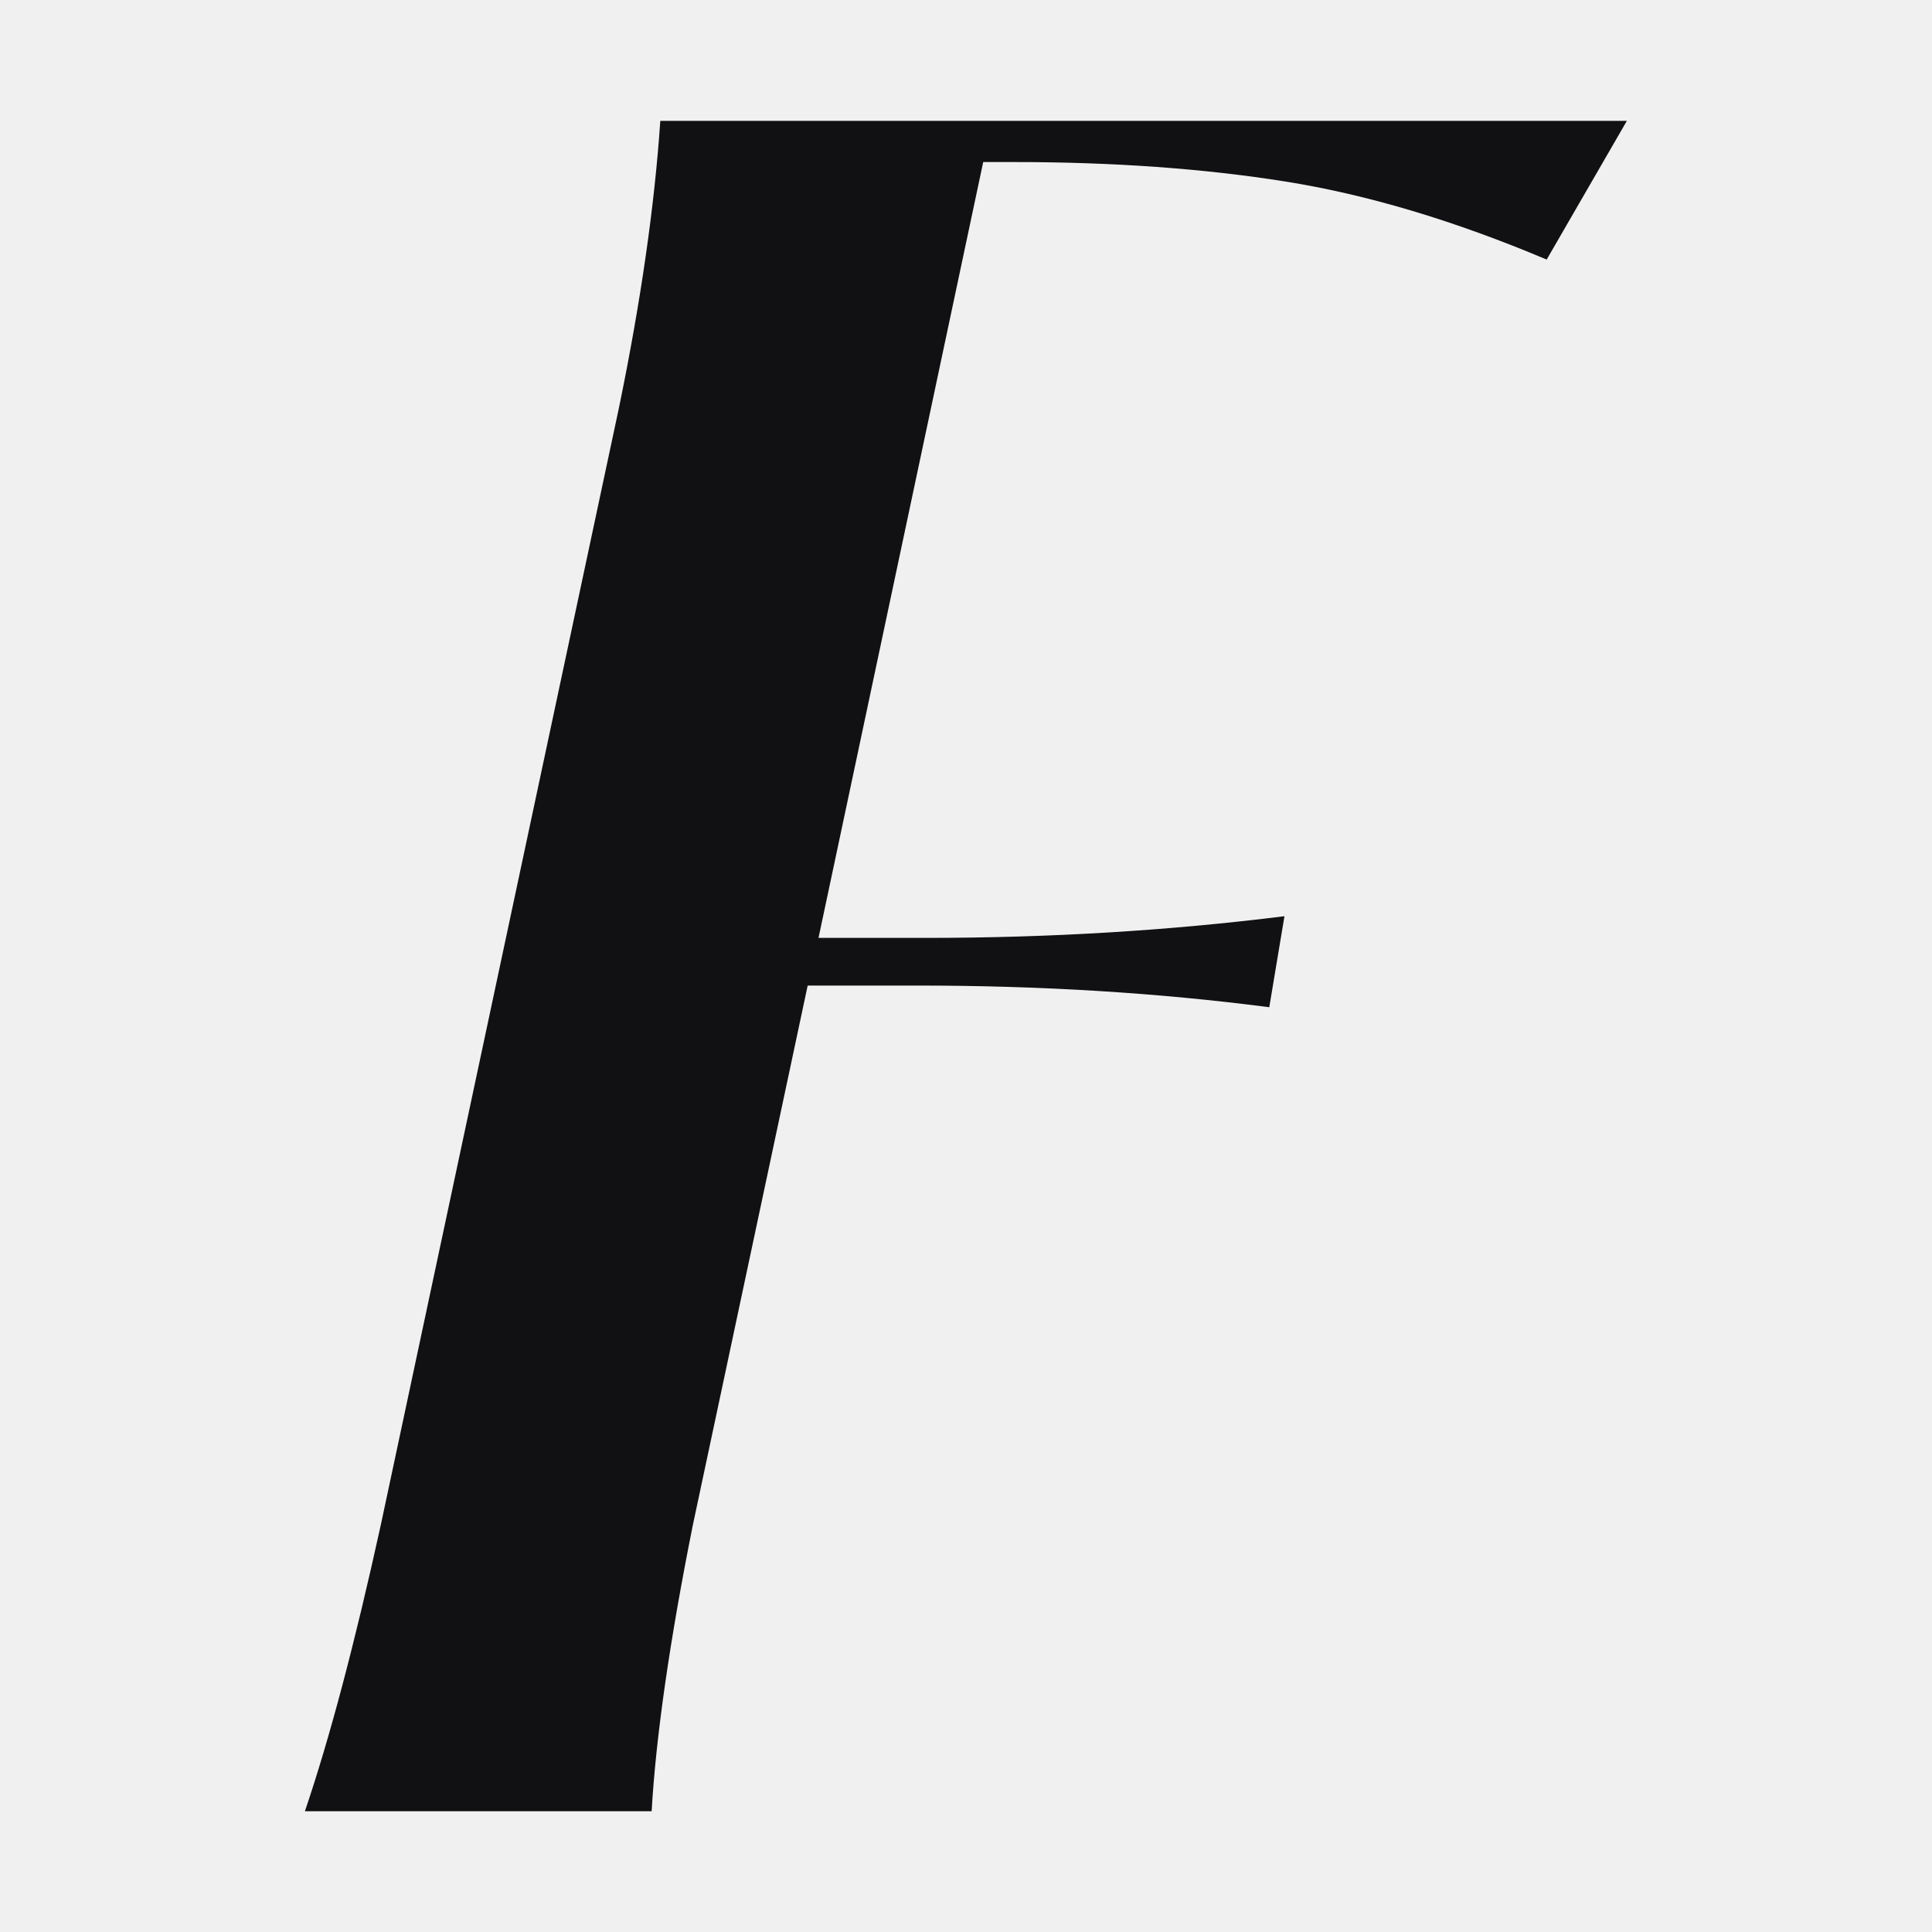
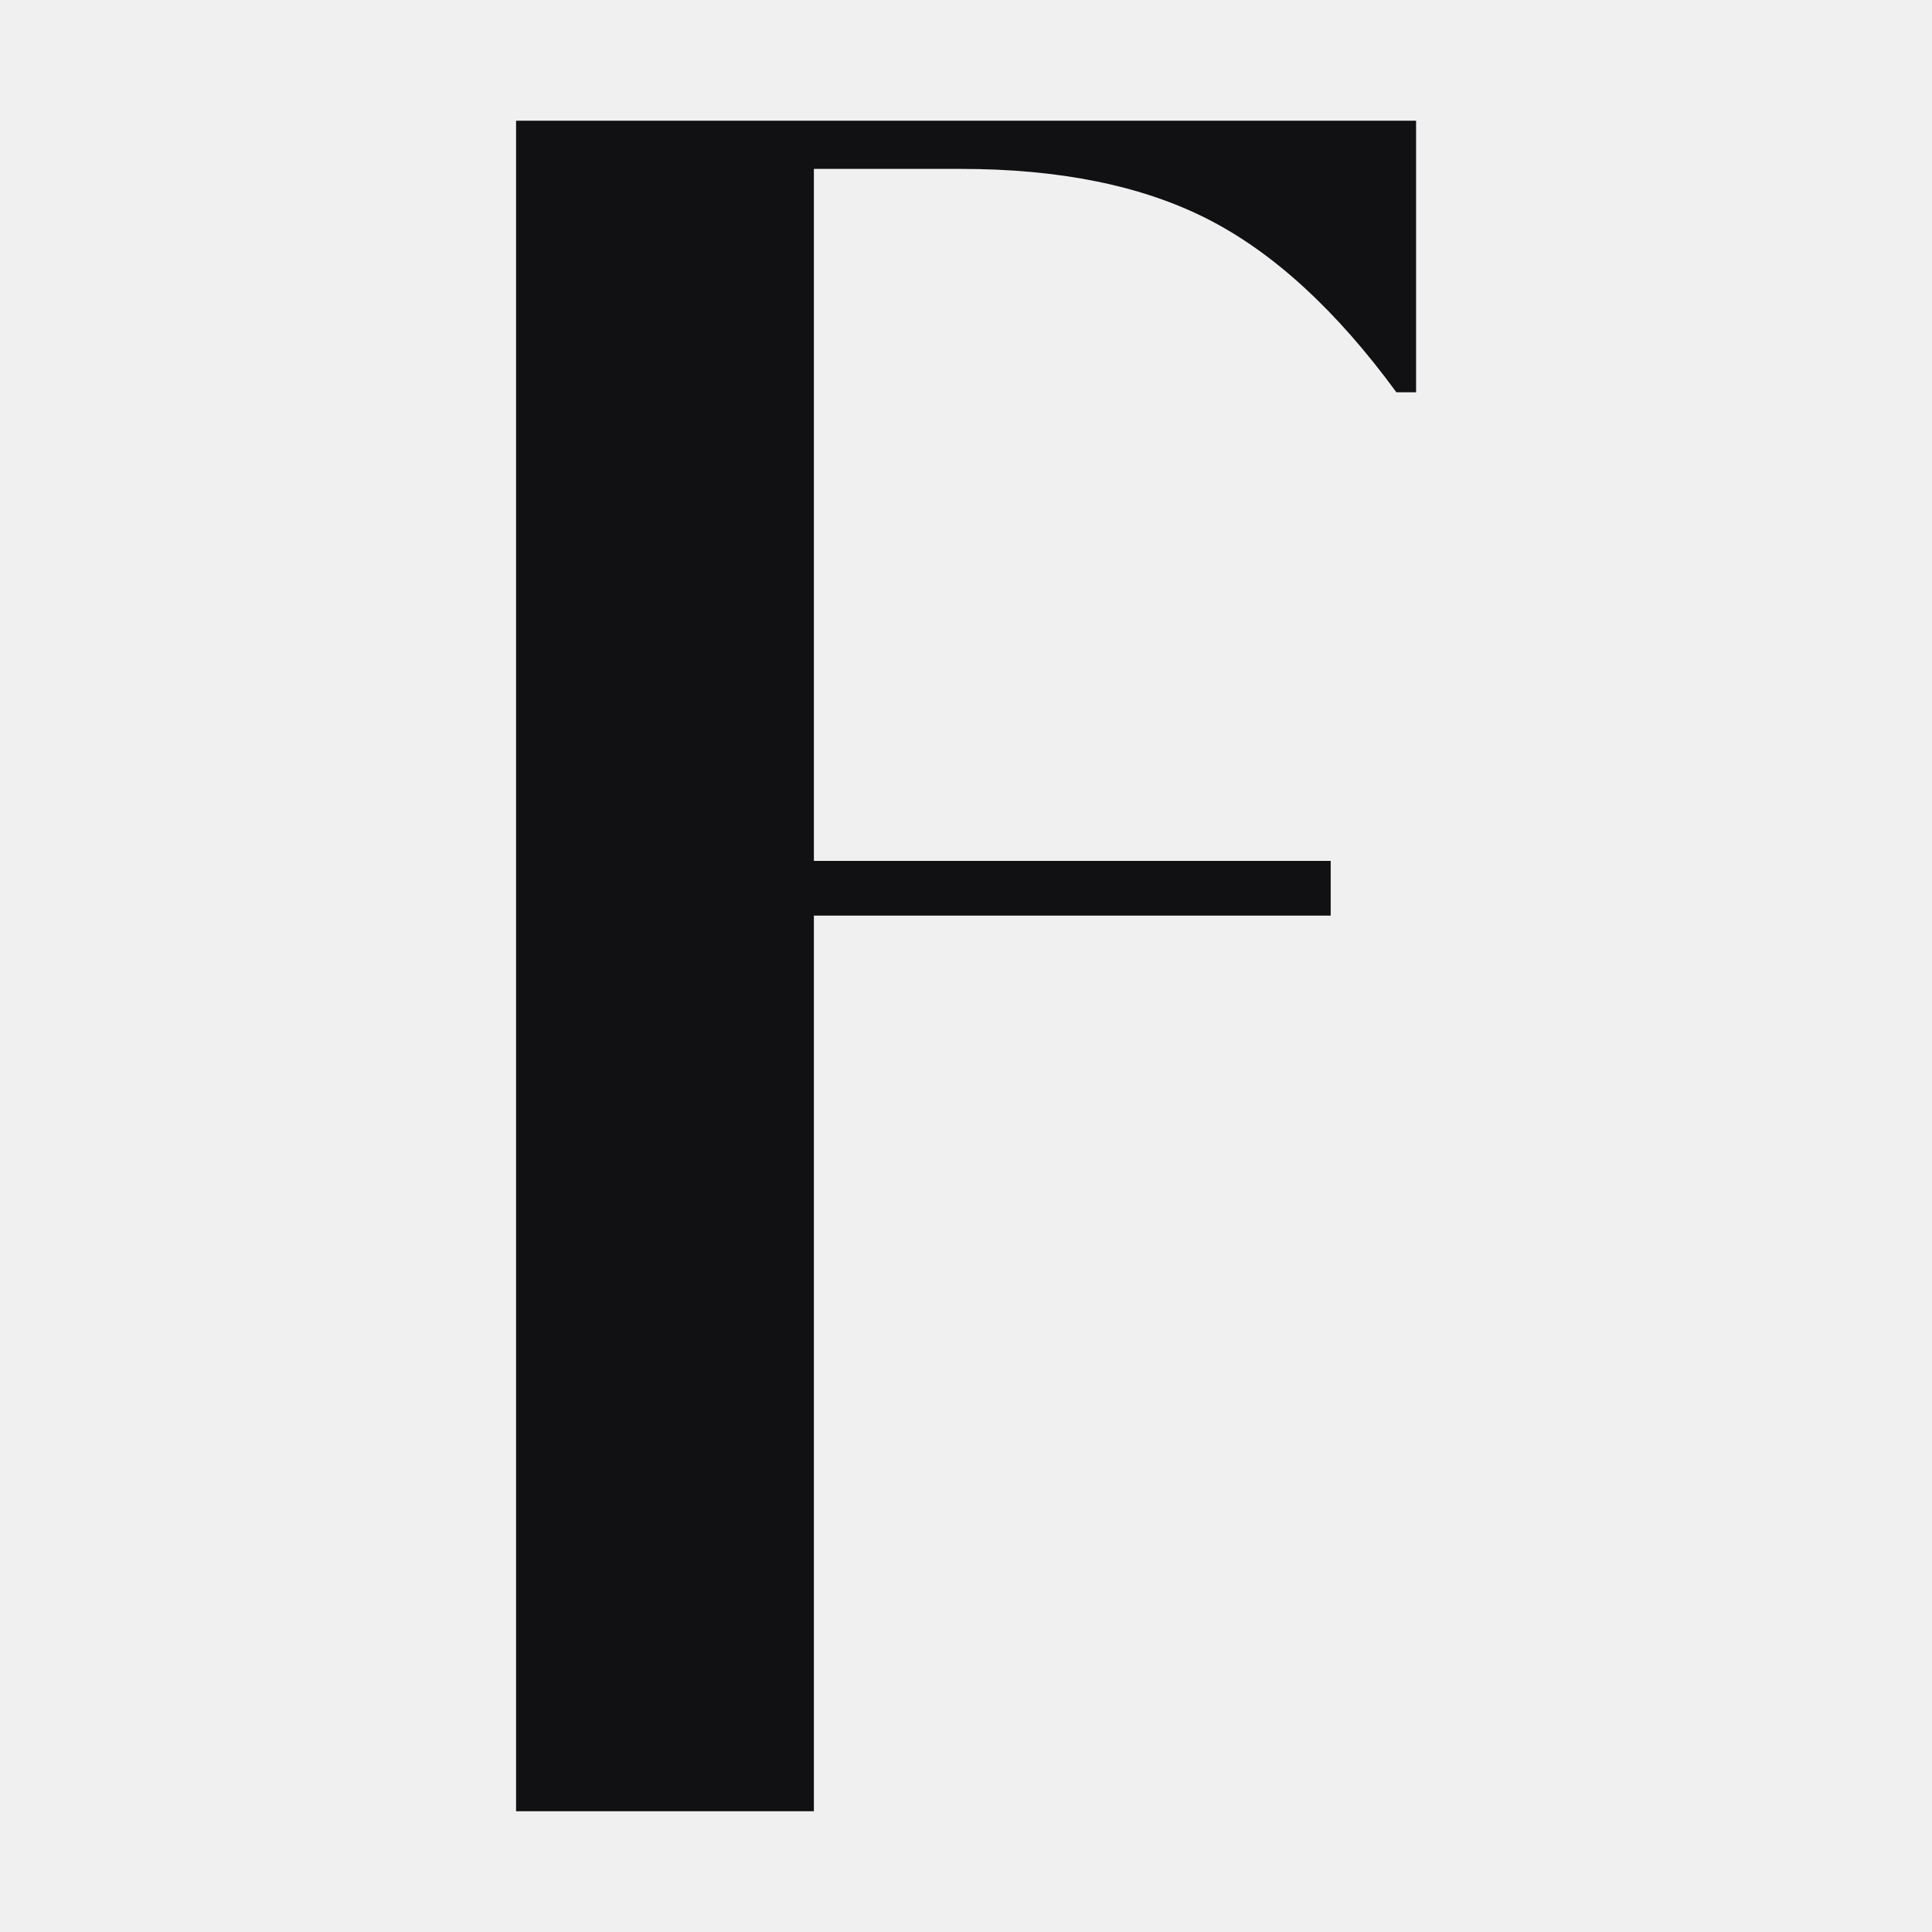
<svg xmlns="http://www.w3.org/2000/svg" viewBox="0 0 64 64">
  <style>path{fill:#111113}@media (prefers-color-scheme:dark){path{fill:#fff}}</style>
-   <path transform="translate(10.10 60.00) scale(0.07179)" d="M0 0Q17-50 35-132L35-132L145-648Q160-721 164-780L164-780L610-780L573-716Q509-743 452.5-752Q396-761 327-761L327-761L313-761L237-403L287-403Q372-403 452-413L452-413L445-371Q368-381 283-381L283-381L232-381L179-132Q163-52 160 0L160 0L0 0Z" />
+   <path transform="translate(11.51 60.00) scale(0.07254)" d="M77 0L77-772L488-772L488-648L479-648Q438-704 393-727Q348-750 280-750L280-750L213-750L213-434L449-434L449-409L213-409L213 0L77 0Z" />
</svg>
